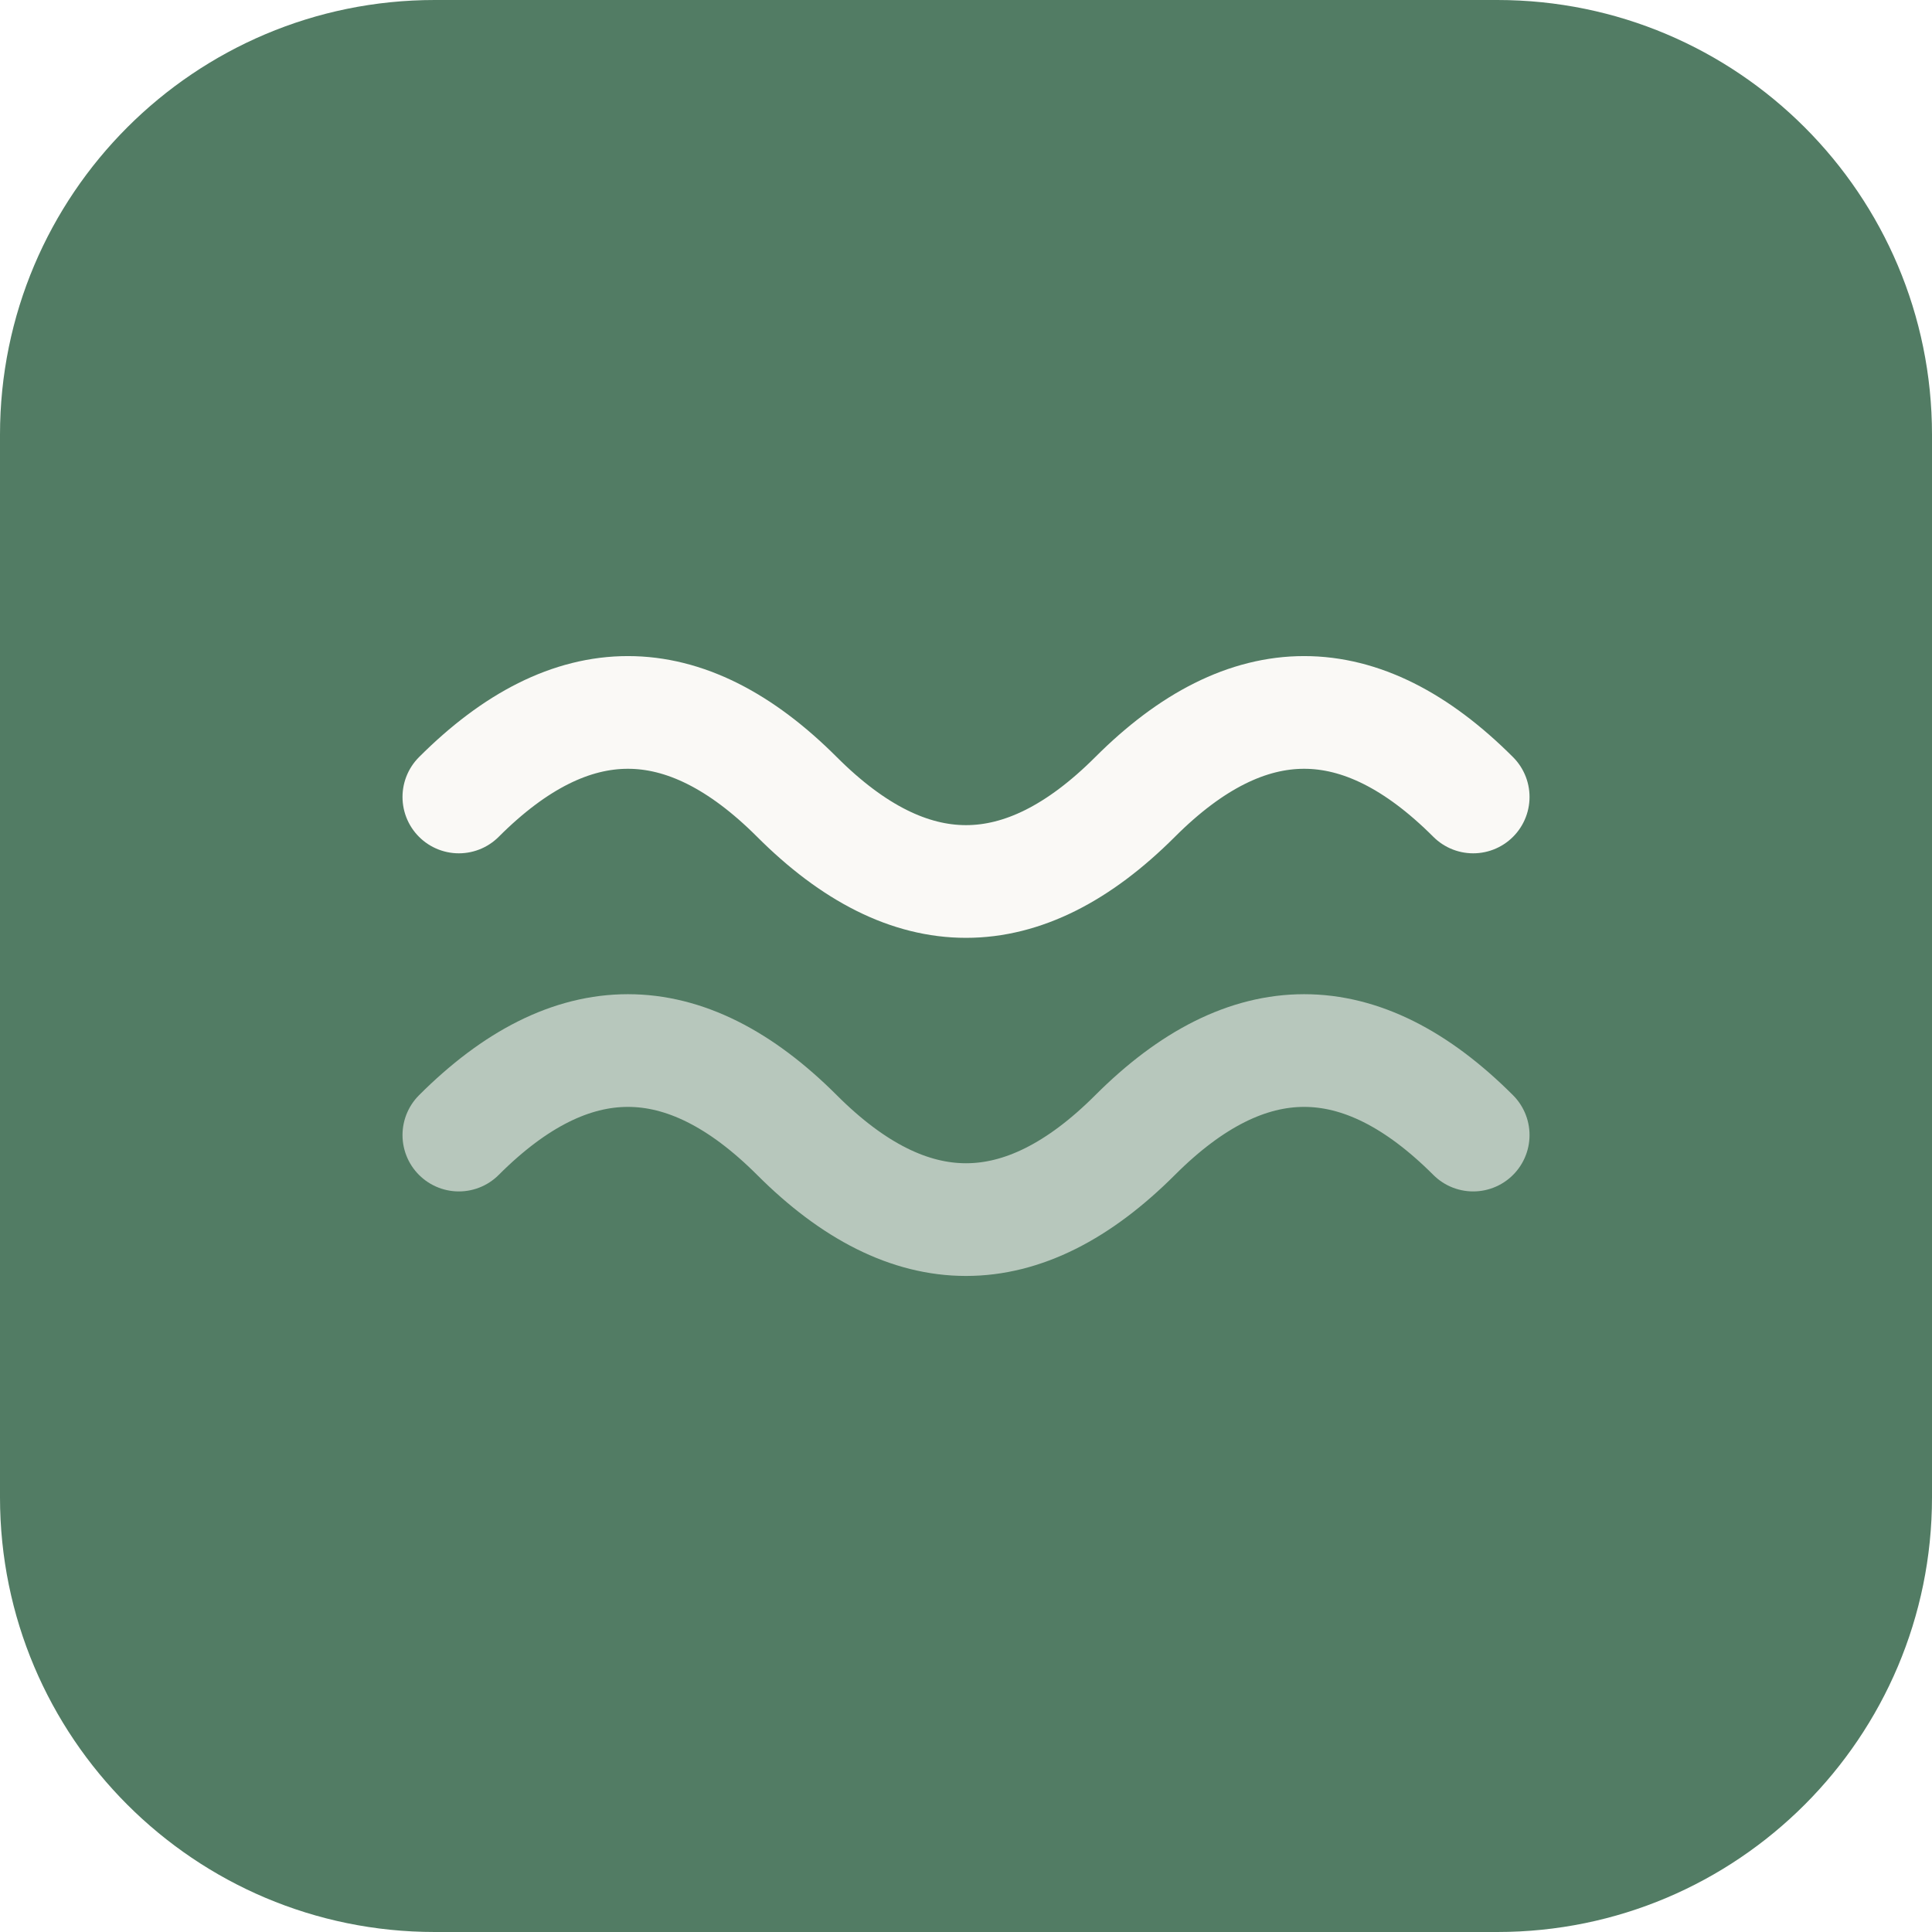
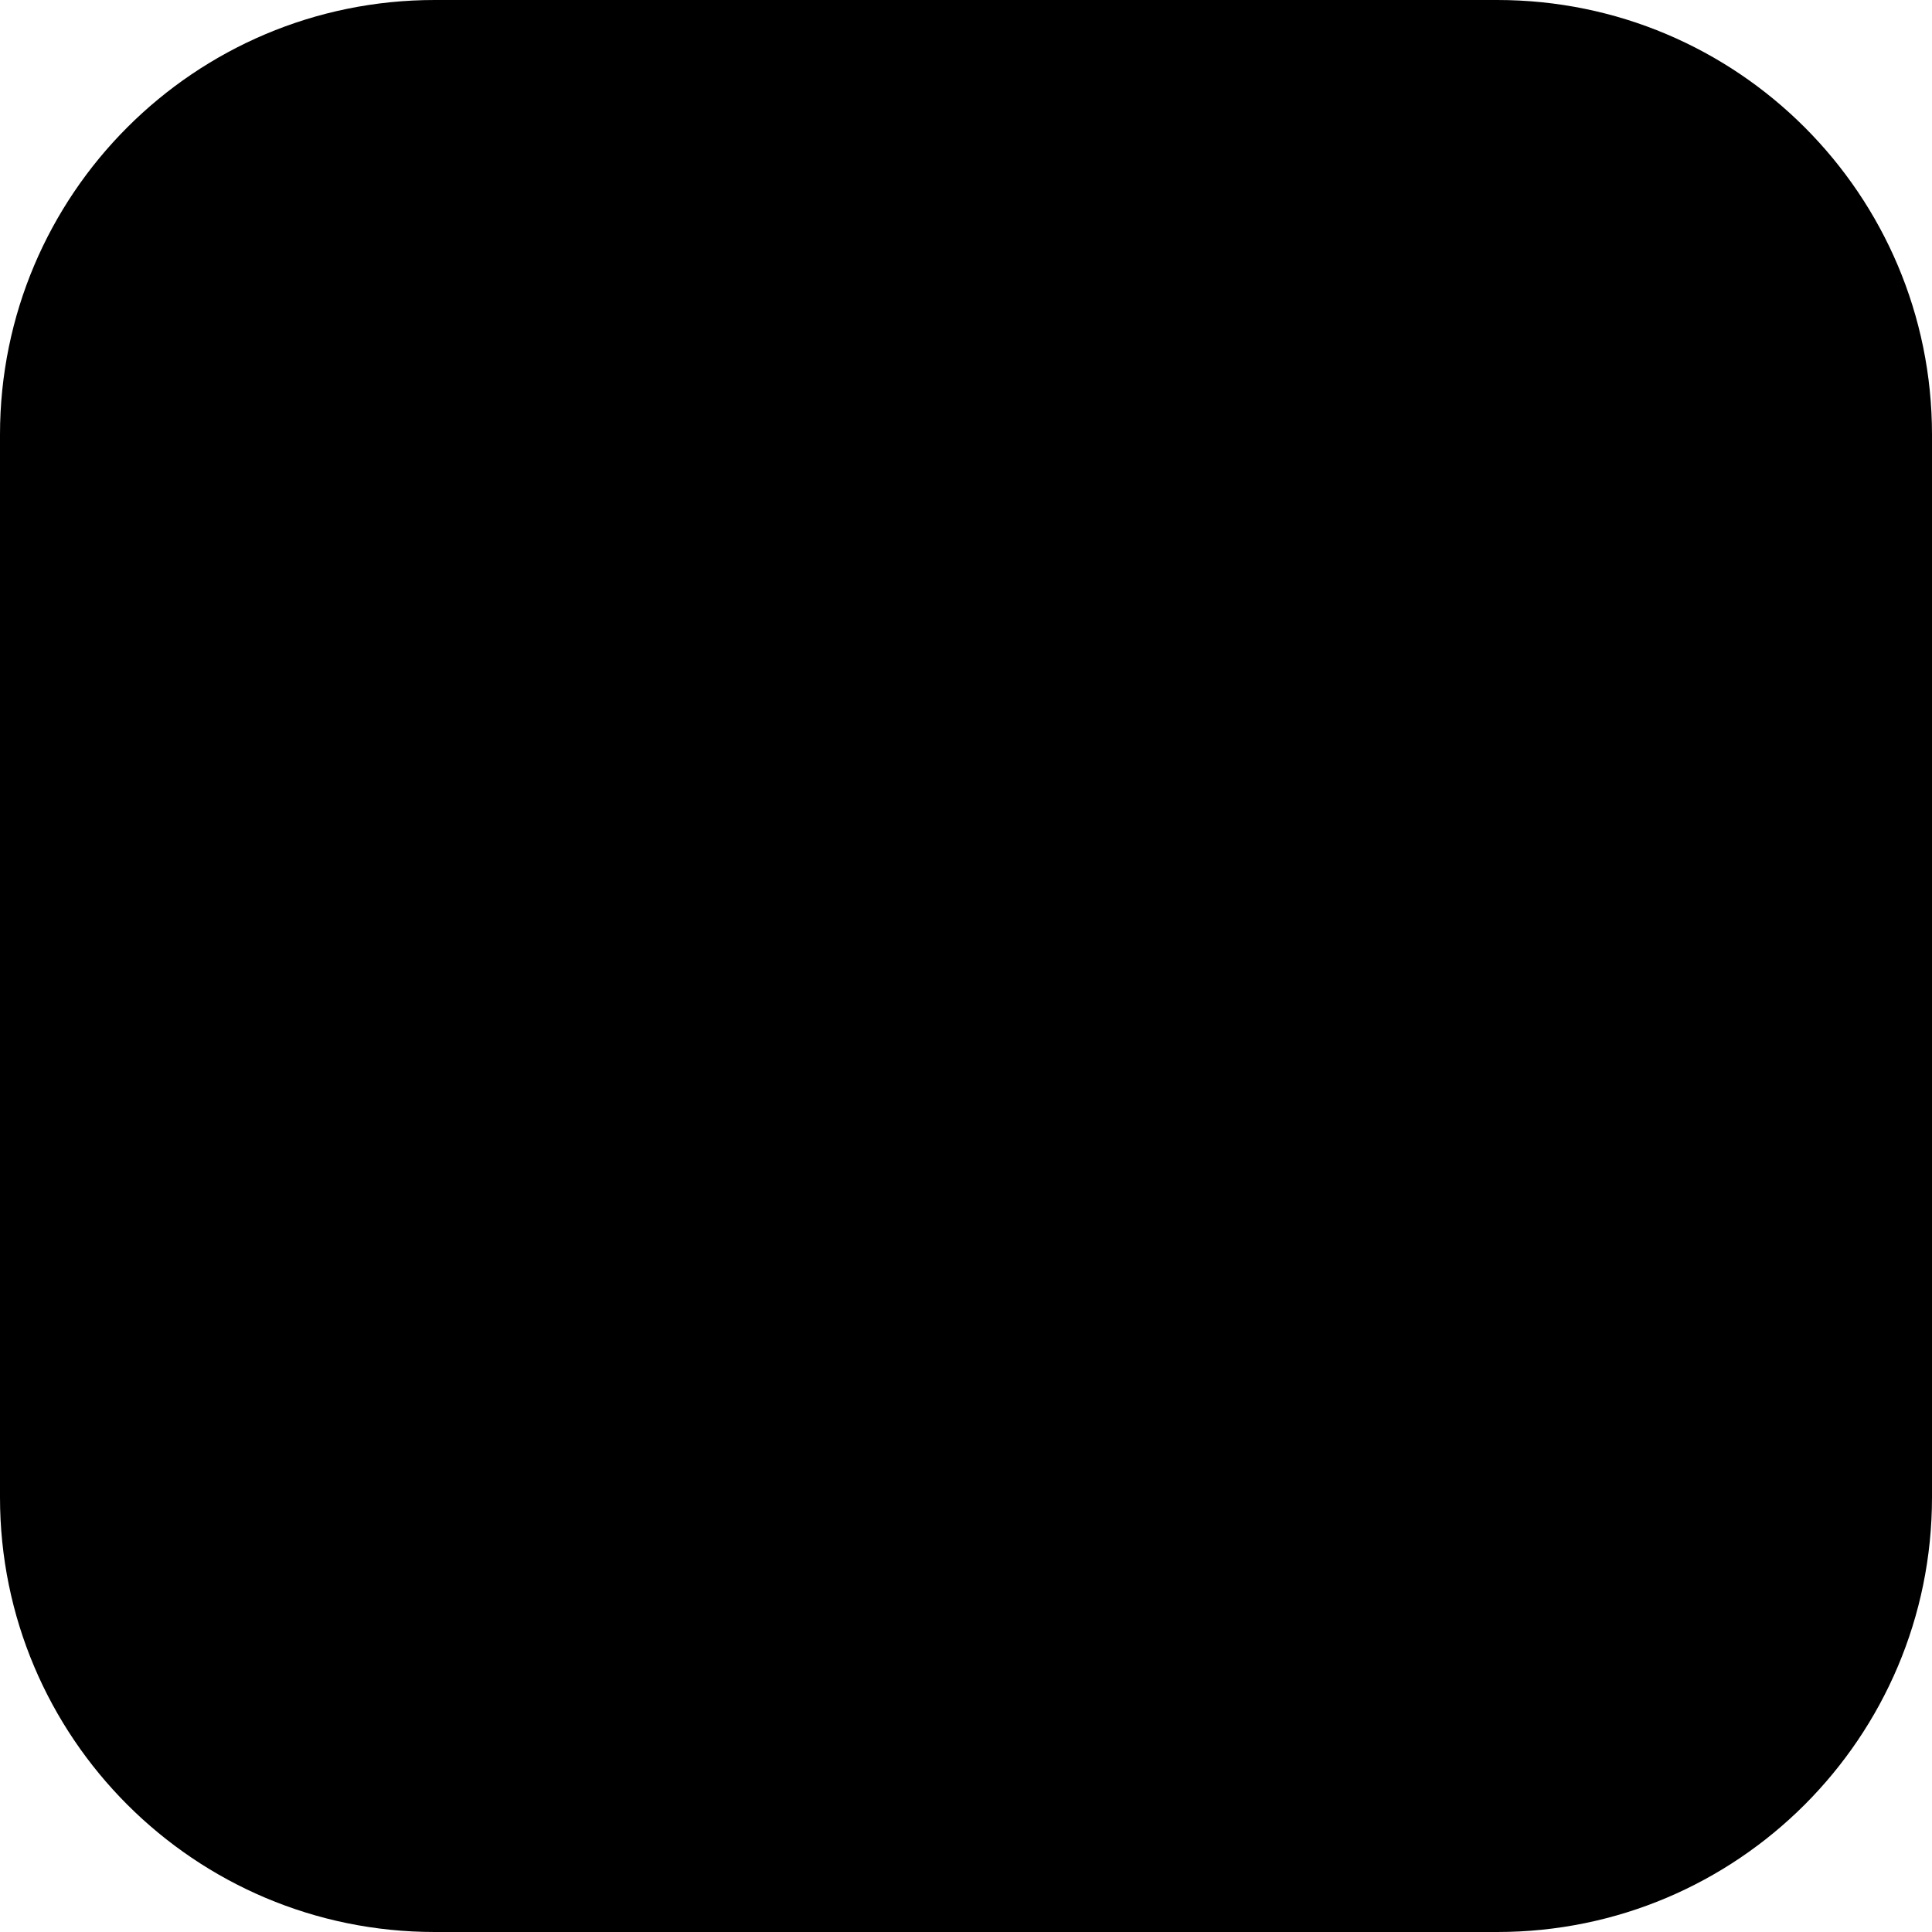
<svg xmlns="http://www.w3.org/2000/svg" viewBox="0 0 40 40">
-   <rect width="40" height="40" rx="9" fill="#527c64" />
-   <g transform="translate(6 6) scale(1.1667)" fill="none" stroke="#faf9f6" stroke-width="2" stroke-linecap="round">
+   <rect width="40" height="40" rx="9" fill="oklch(0.47 0.075 200)" />
+   <g transform="translate(6 6) scale(1.1667)" fill="none" stroke="oklch(0.985 0.005 85)" stroke-width="2" stroke-linecap="round">
    <path d="M3 9c2-2 4-2 6 0s4 2 6 0 4-2 6 0" />
    <path d="M3 15c2-2 4-2 6 0s4 2 6 0 4-2 6 0" opacity=".6" />
  </g>
</svg>
